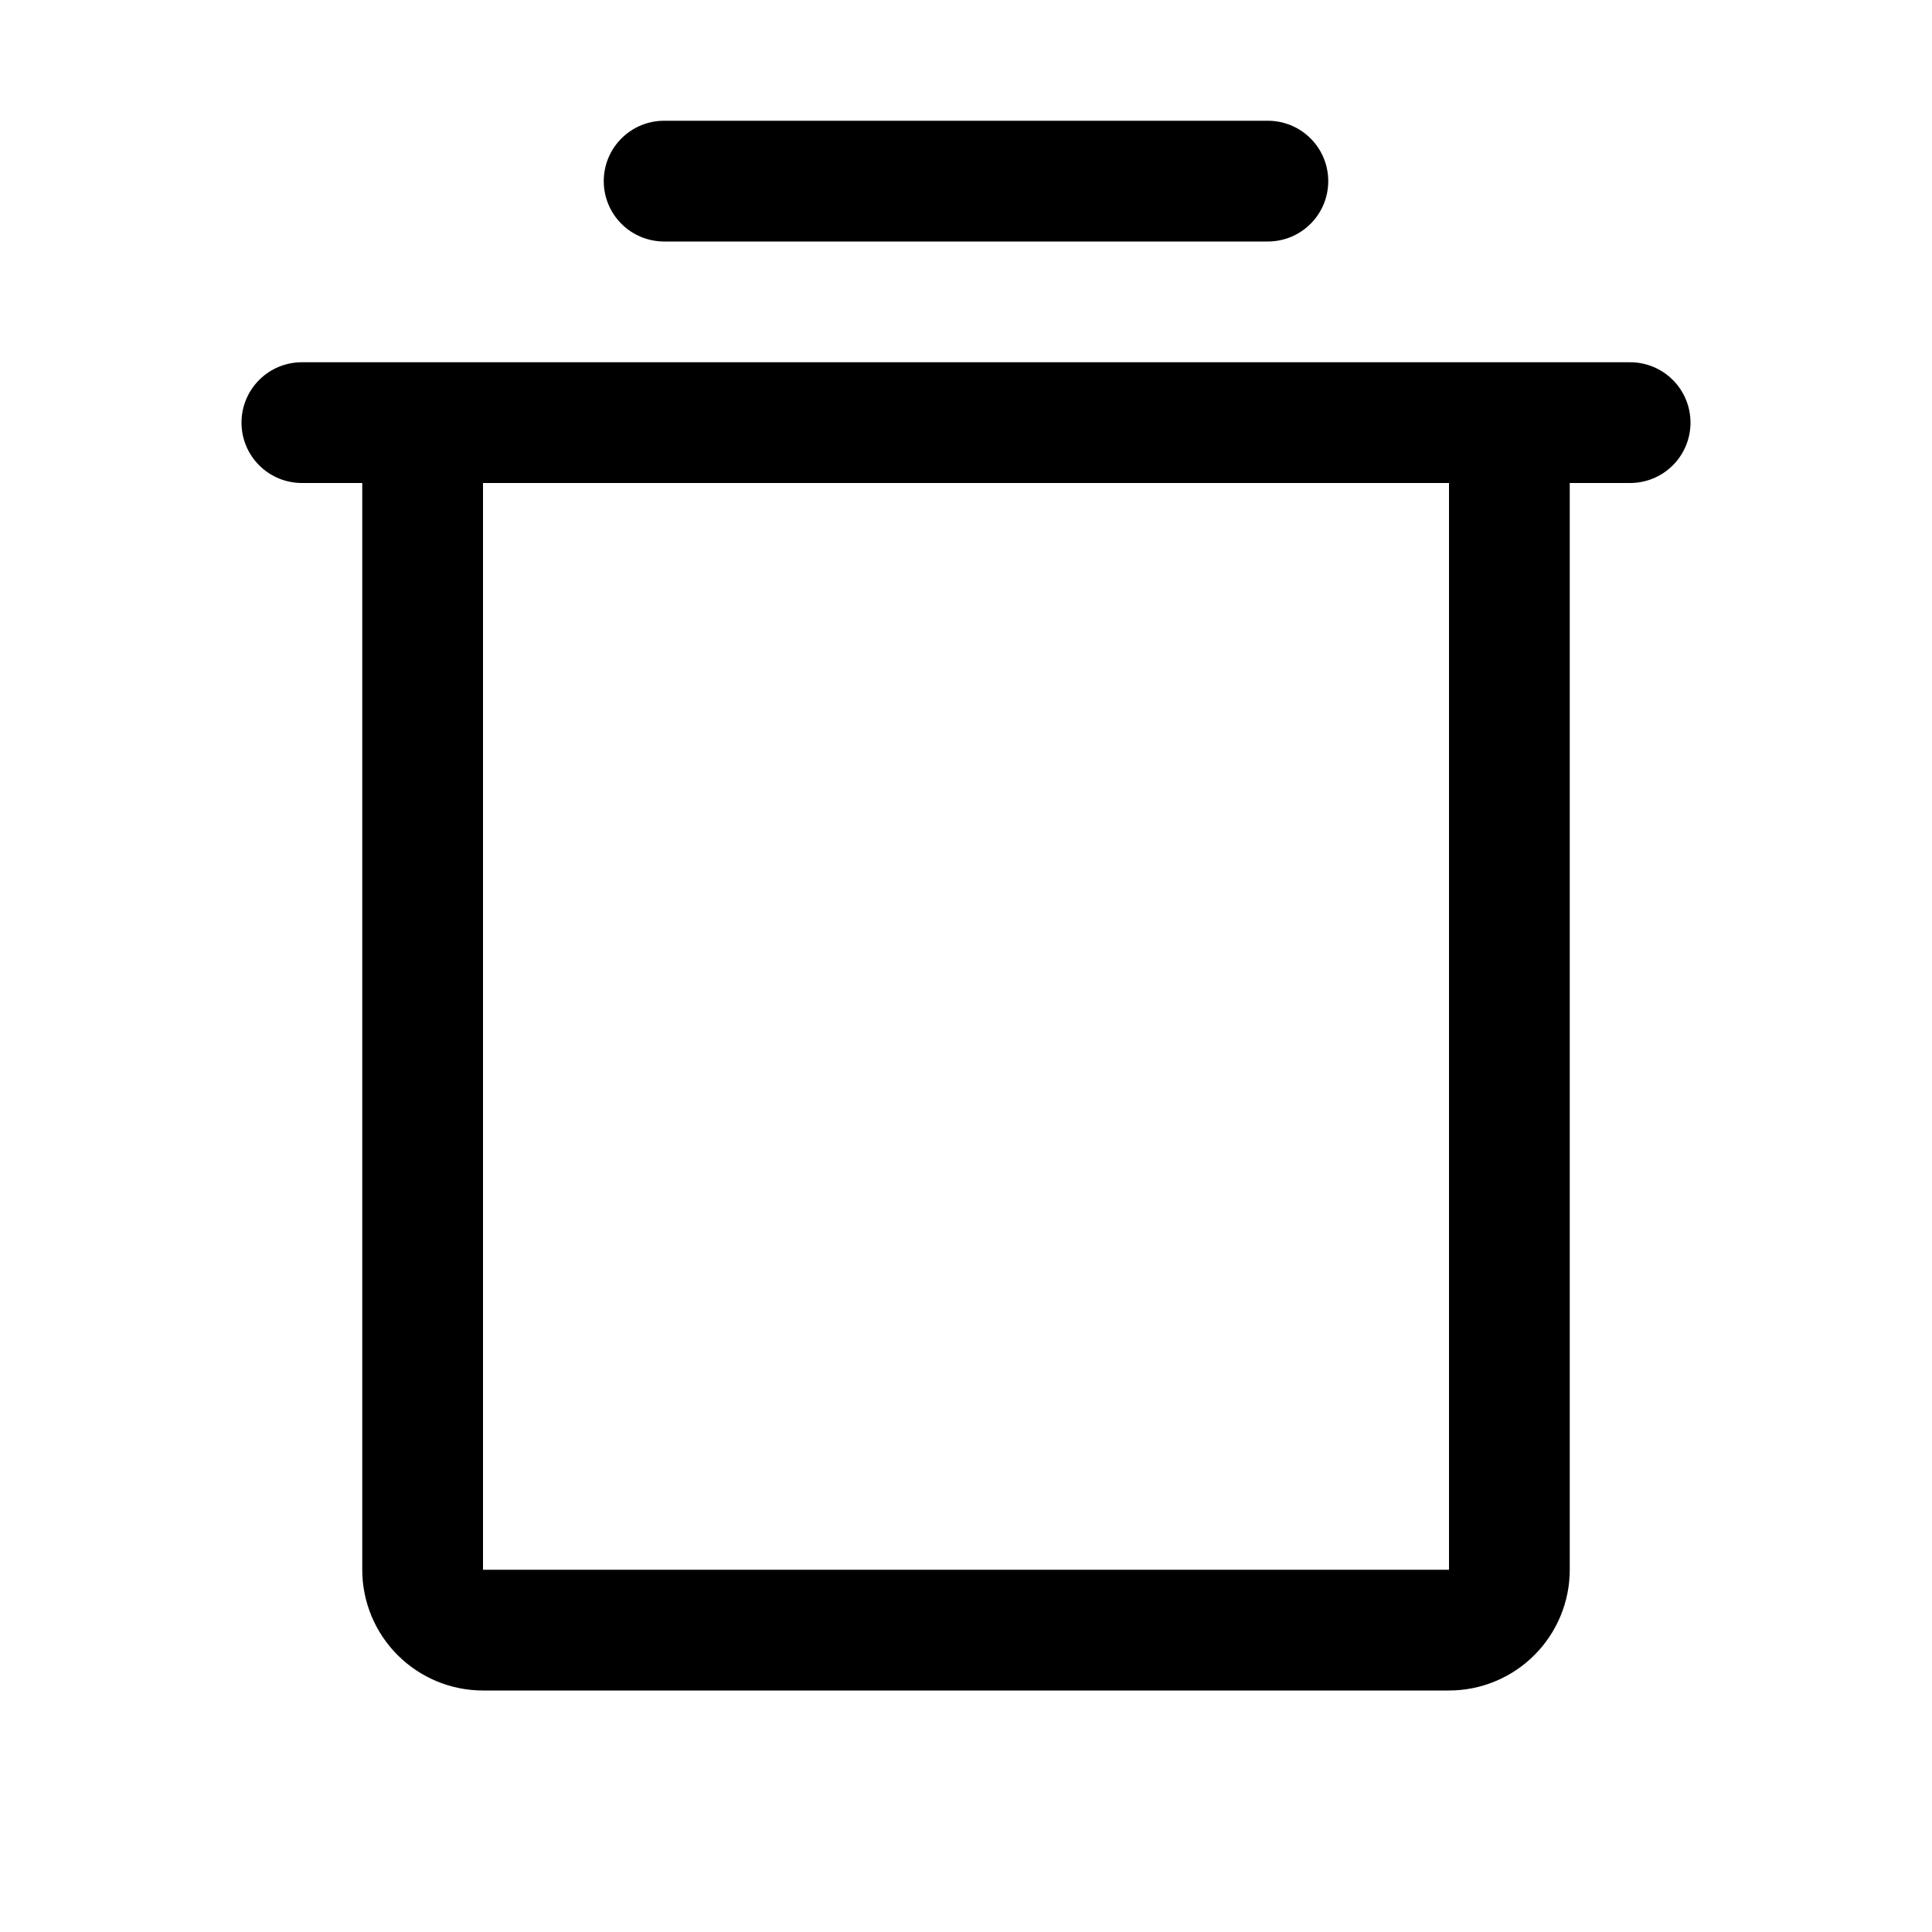
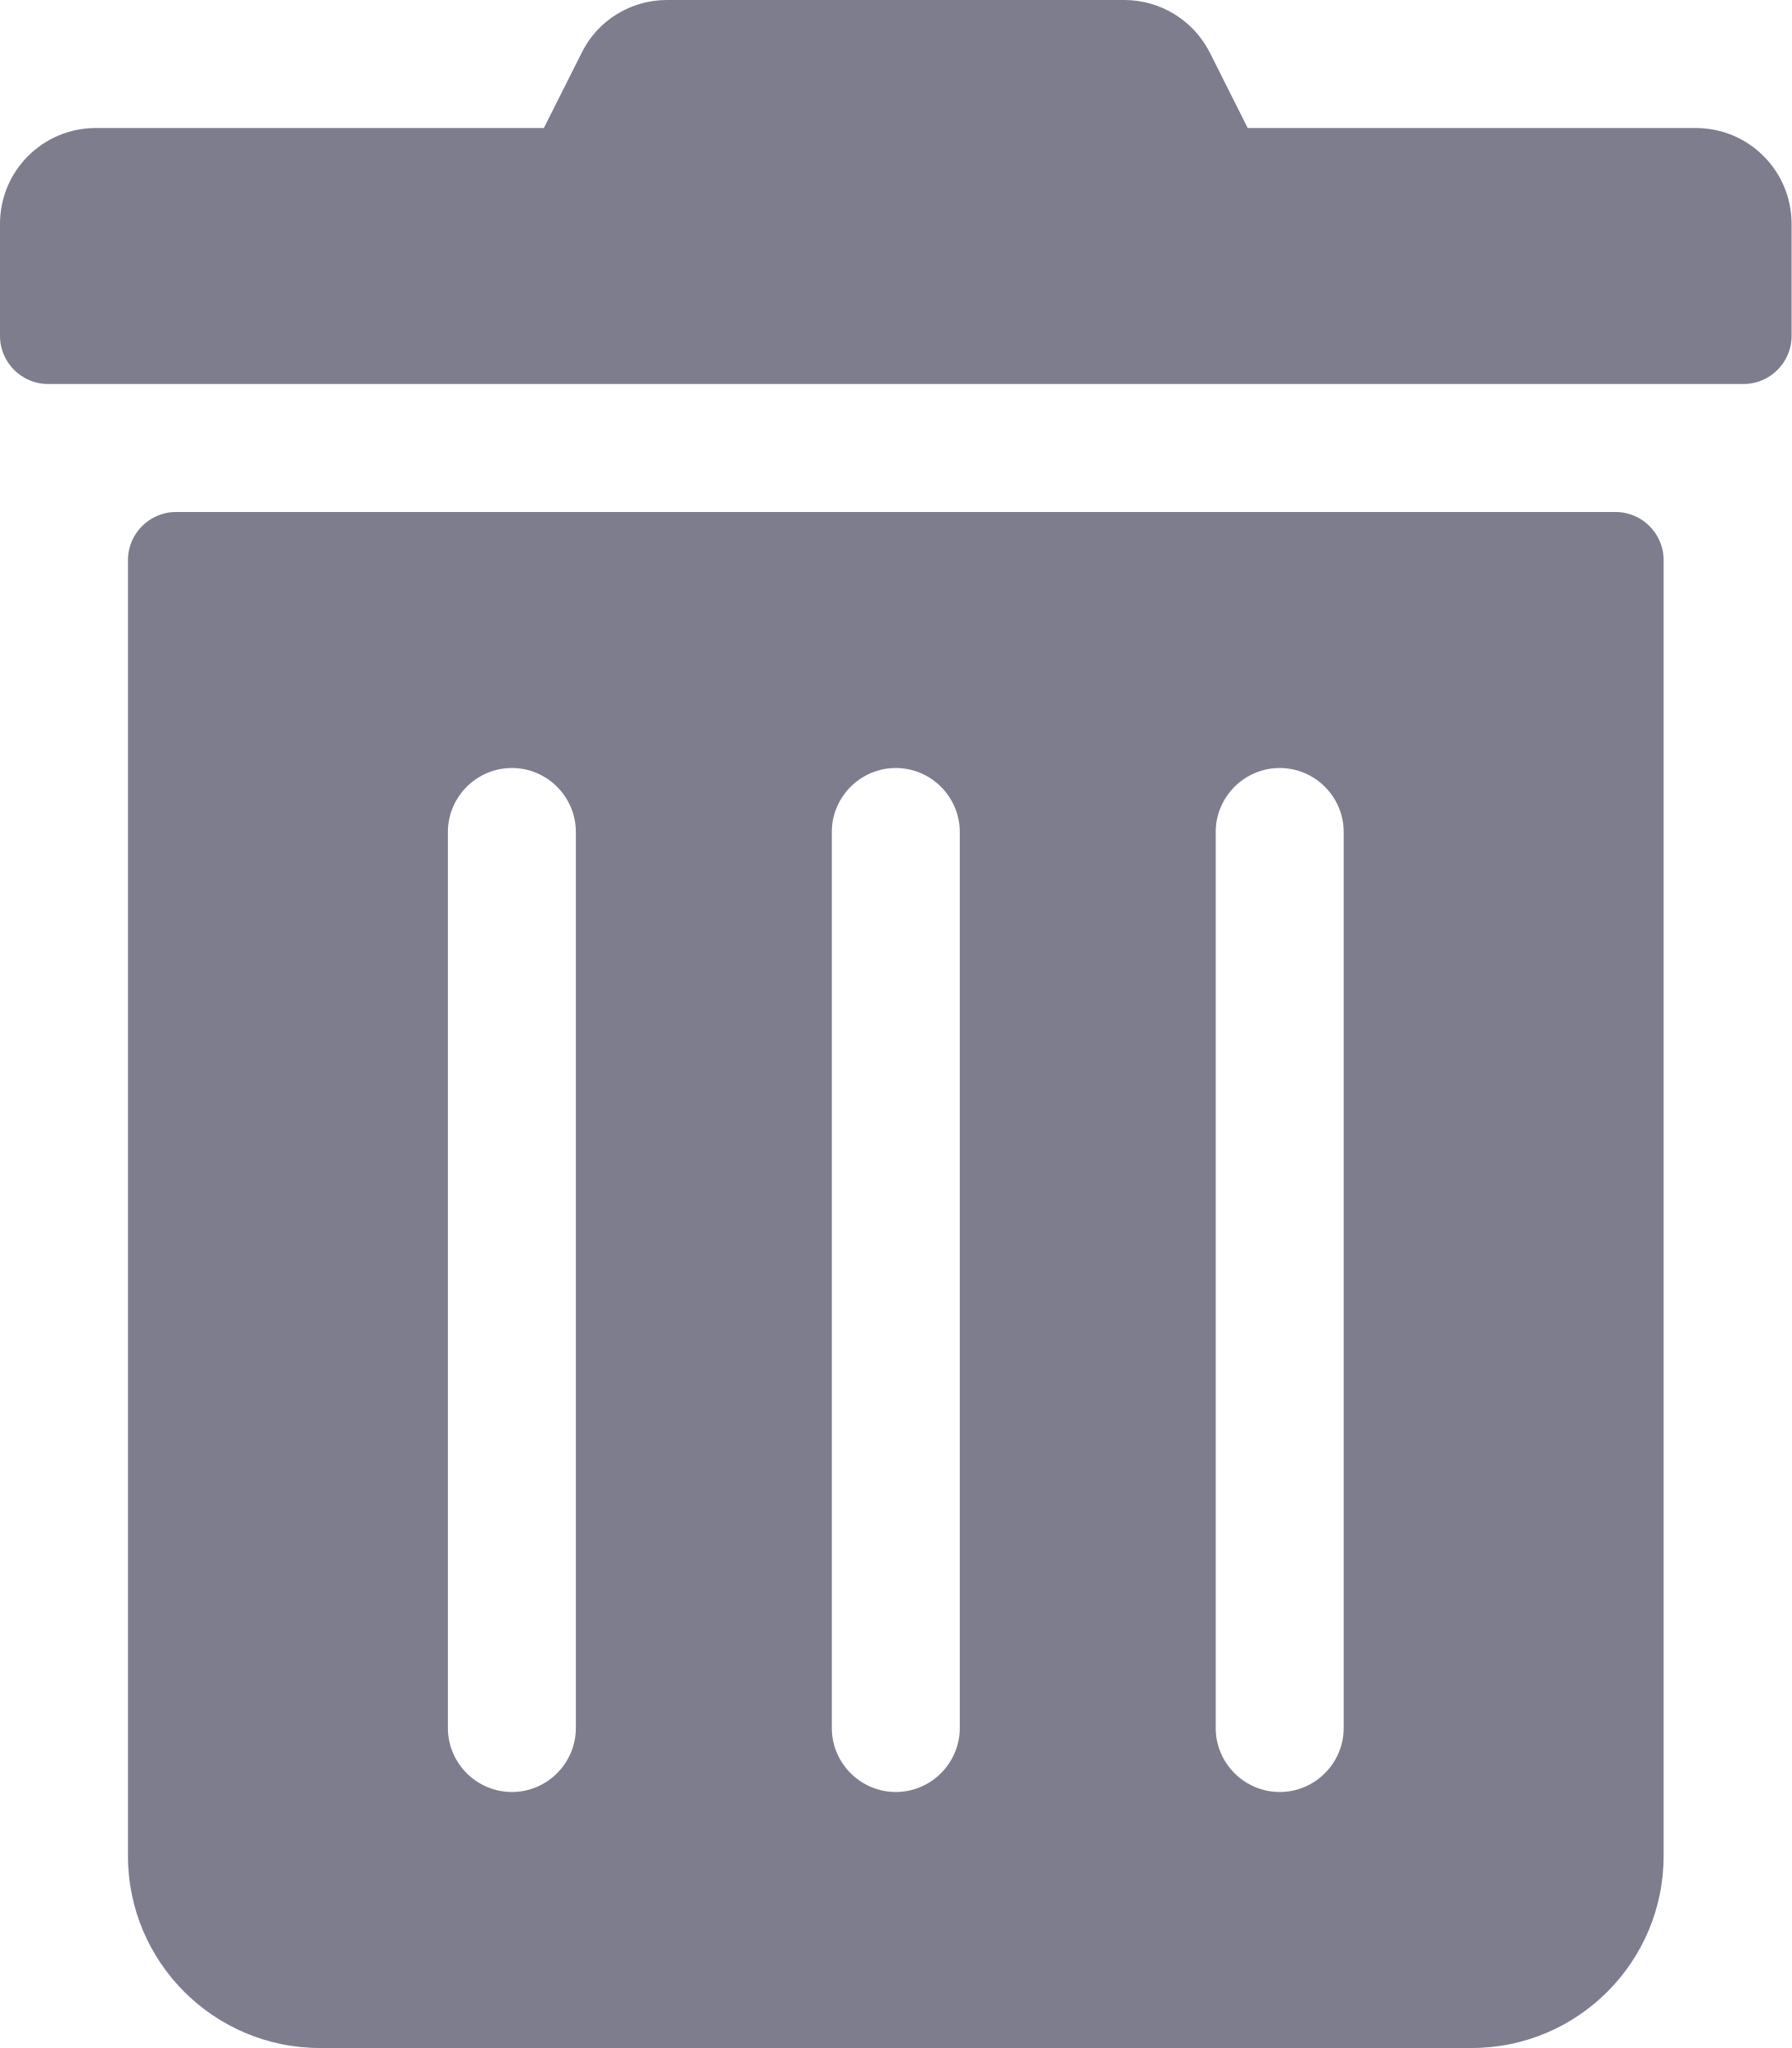
- <svg xmlns="http://www.w3.org/2000/svg" width="32" height="32" viewBox="0 0 32 32" fill="none">
-   <path d="M27 6H5C4.735 6 4.48 6.105 4.293 6.293C4.105 6.48 4 6.735 4 7C4 7.265 4.105 7.52 4.293 7.707C4.48 7.895 4.735 8 5 8H6V26C6 26.53 6.211 27.039 6.586 27.414C6.961 27.789 7.47 28 8 28H24C24.53 28 25.039 27.789 25.414 27.414C25.789 27.039 26 26.53 26 26V8H27C27.265 8 27.52 7.895 27.707 7.707C27.895 7.52 28 7.265 28 7C28 6.735 27.895 6.48 27.707 6.293C27.52 6.105 27.265 6 27 6ZM24 26H8V8H24V26ZM10 3C10 2.735 10.105 2.48 10.293 2.293C10.48 2.105 10.735 2 11 2H21C21.265 2 21.52 2.105 21.707 2.293C21.895 2.48 22 2.735 22 3C22 3.265 21.895 3.52 21.707 3.707C21.52 3.895 21.265 4 21 4H11C10.735 4 10.48 3.895 10.293 3.707C10.105 3.52 10 3.265 10 3Z" fill="black" />
+ <svg xmlns="http://www.w3.org/2000/svg" fill="#7d7d8e" viewBox="0 0 448 512">
+   <path d="M0 84V56c0-13.3 10.7-24 24-24h112l9.4-18.7c4-8.2 12.3-13.3 21.4-13.3h114.3c9.1 0 17.4 5.1 21.5 13.3L312 32h112c13.3 0 24 10.7 24 24v28c0 6.6-5.4 12-12 12H12C5.4 96 0 90.6 0 84zm416 56v324c0 26.5-21.5 48-48 48H80c-26.5 0-48-21.5-48-48V140c0-6.6 5.4-12 12-12h360c6.6 0 12 5.4 12 12zm-272 68c0-8.8-7.2-16-16-16s-16 7.2-16 16v224c0 8.8 7.2 16 16 16s16-7.2 16-16V208zm96 0c0-8.8-7.2-16-16-16s-16 7.2-16 16v224c0 8.8 7.2 16 16 16s16-7.2 16-16V208zm96 0c0-8.8-7.2-16-16-16s-16 7.2-16 16v224c0 8.8 7.2 16 16 16s16-7.2 16-16V208z" />
</svg>
